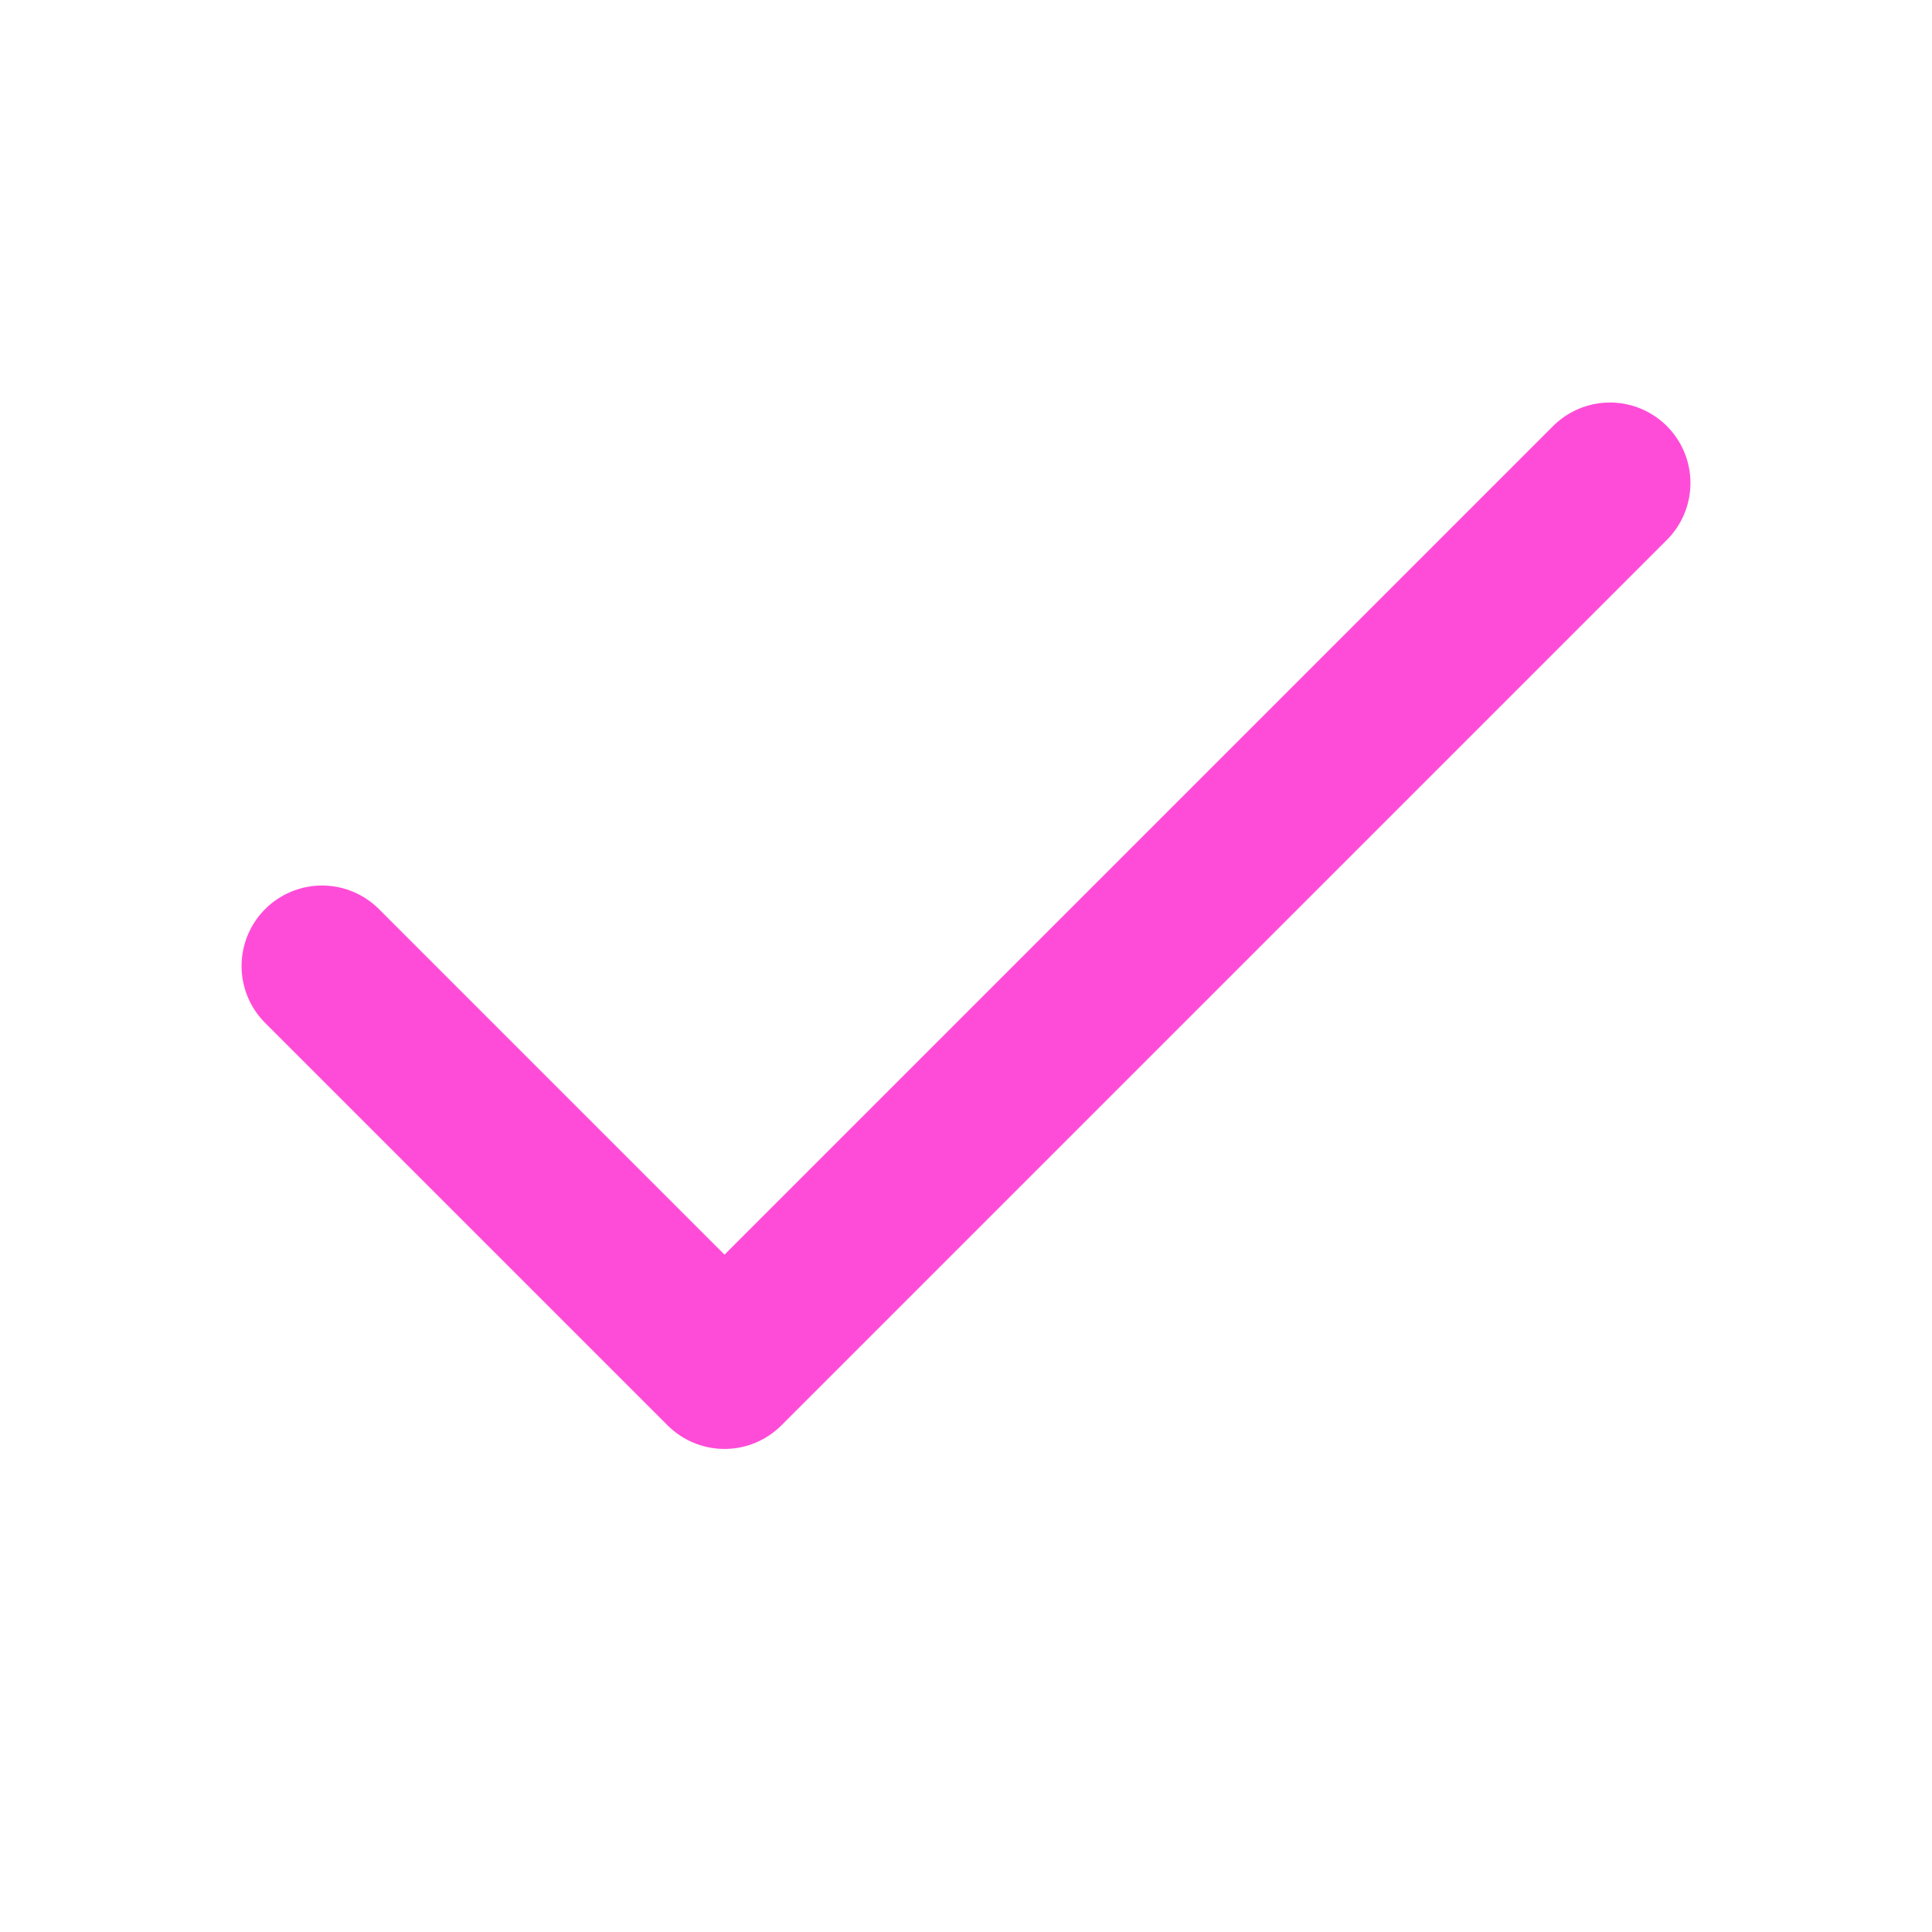
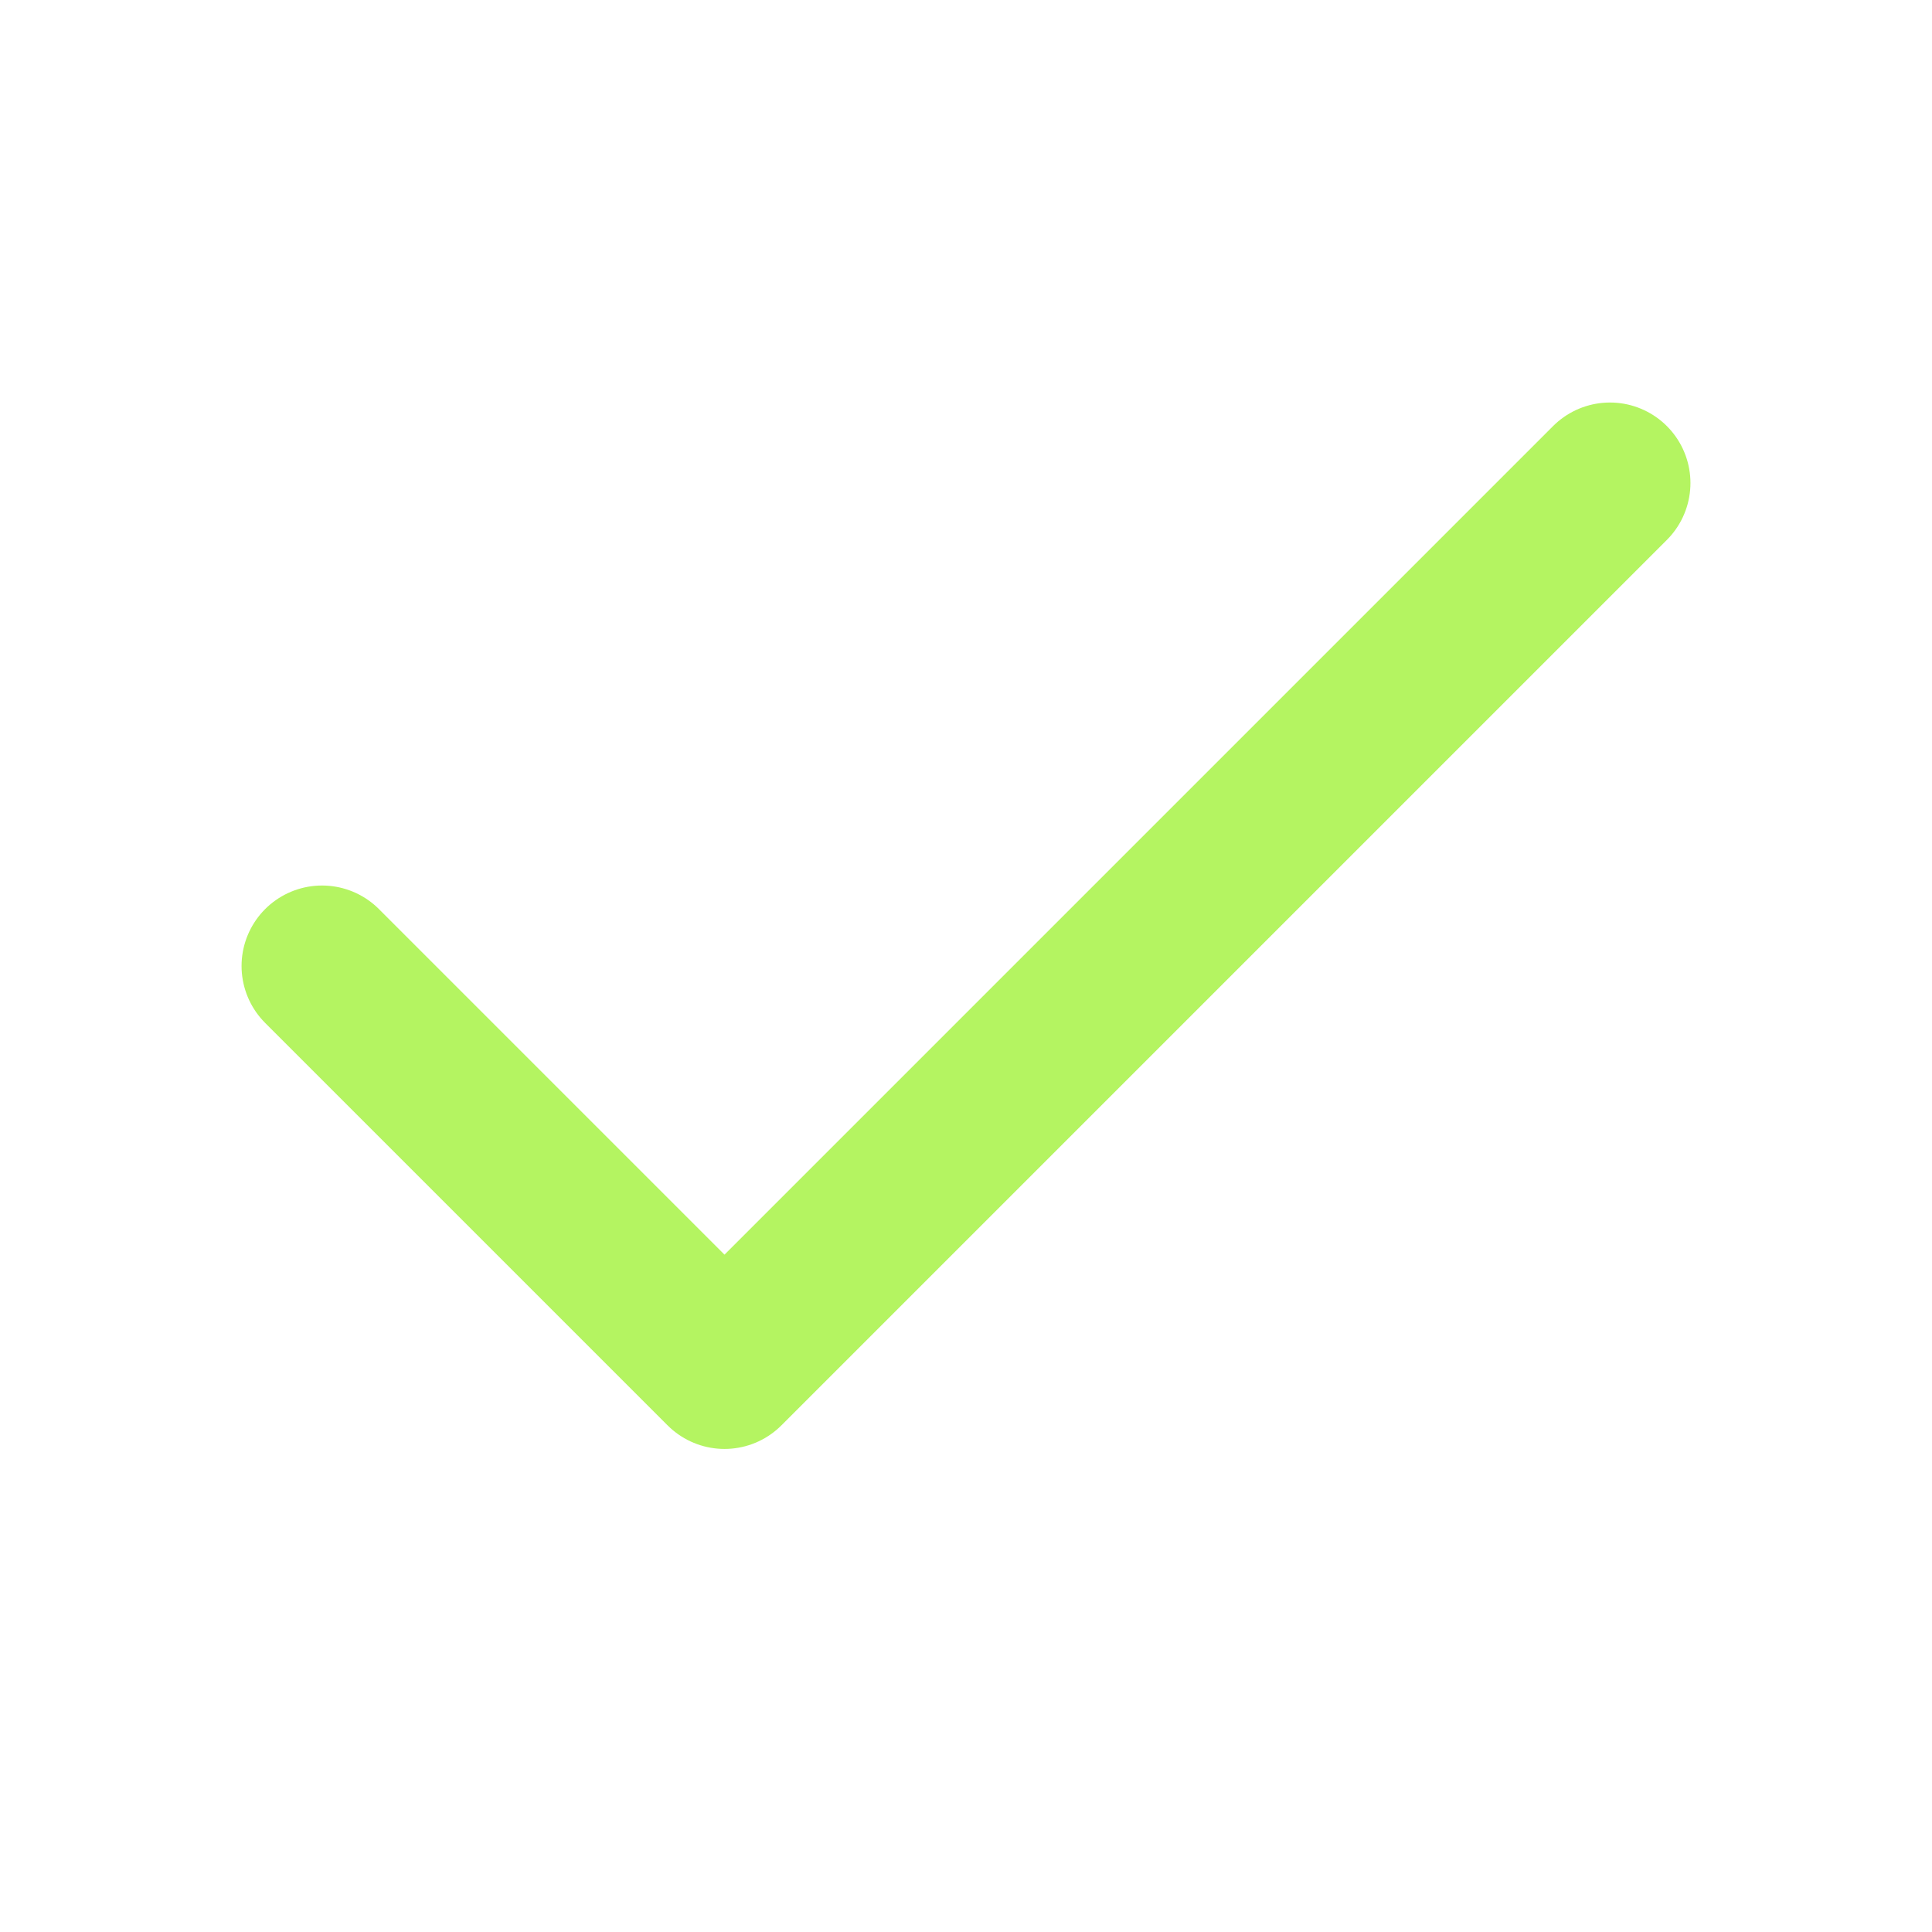
<svg xmlns="http://www.w3.org/2000/svg" preserveAspectRatio="none" overflow="visible" style="display: block;" width="16" height="16" viewBox="0 0 16 16" fill="none">
  <g id="icon">
-     <path id="Vector" d="M13.333 4L6 11.333L2.667 8" stroke-width="1.333" stroke-linecap="round" stroke-linejoin="round" stroke="#FF4CD8" />
+     <path id="Vector" d="M13.333 4L6 11.333L2.667 8" stroke-width="1.333" stroke-linecap="round" stroke-linejoin="round" stroke="#B4F461" />
  </g>
</svg>
